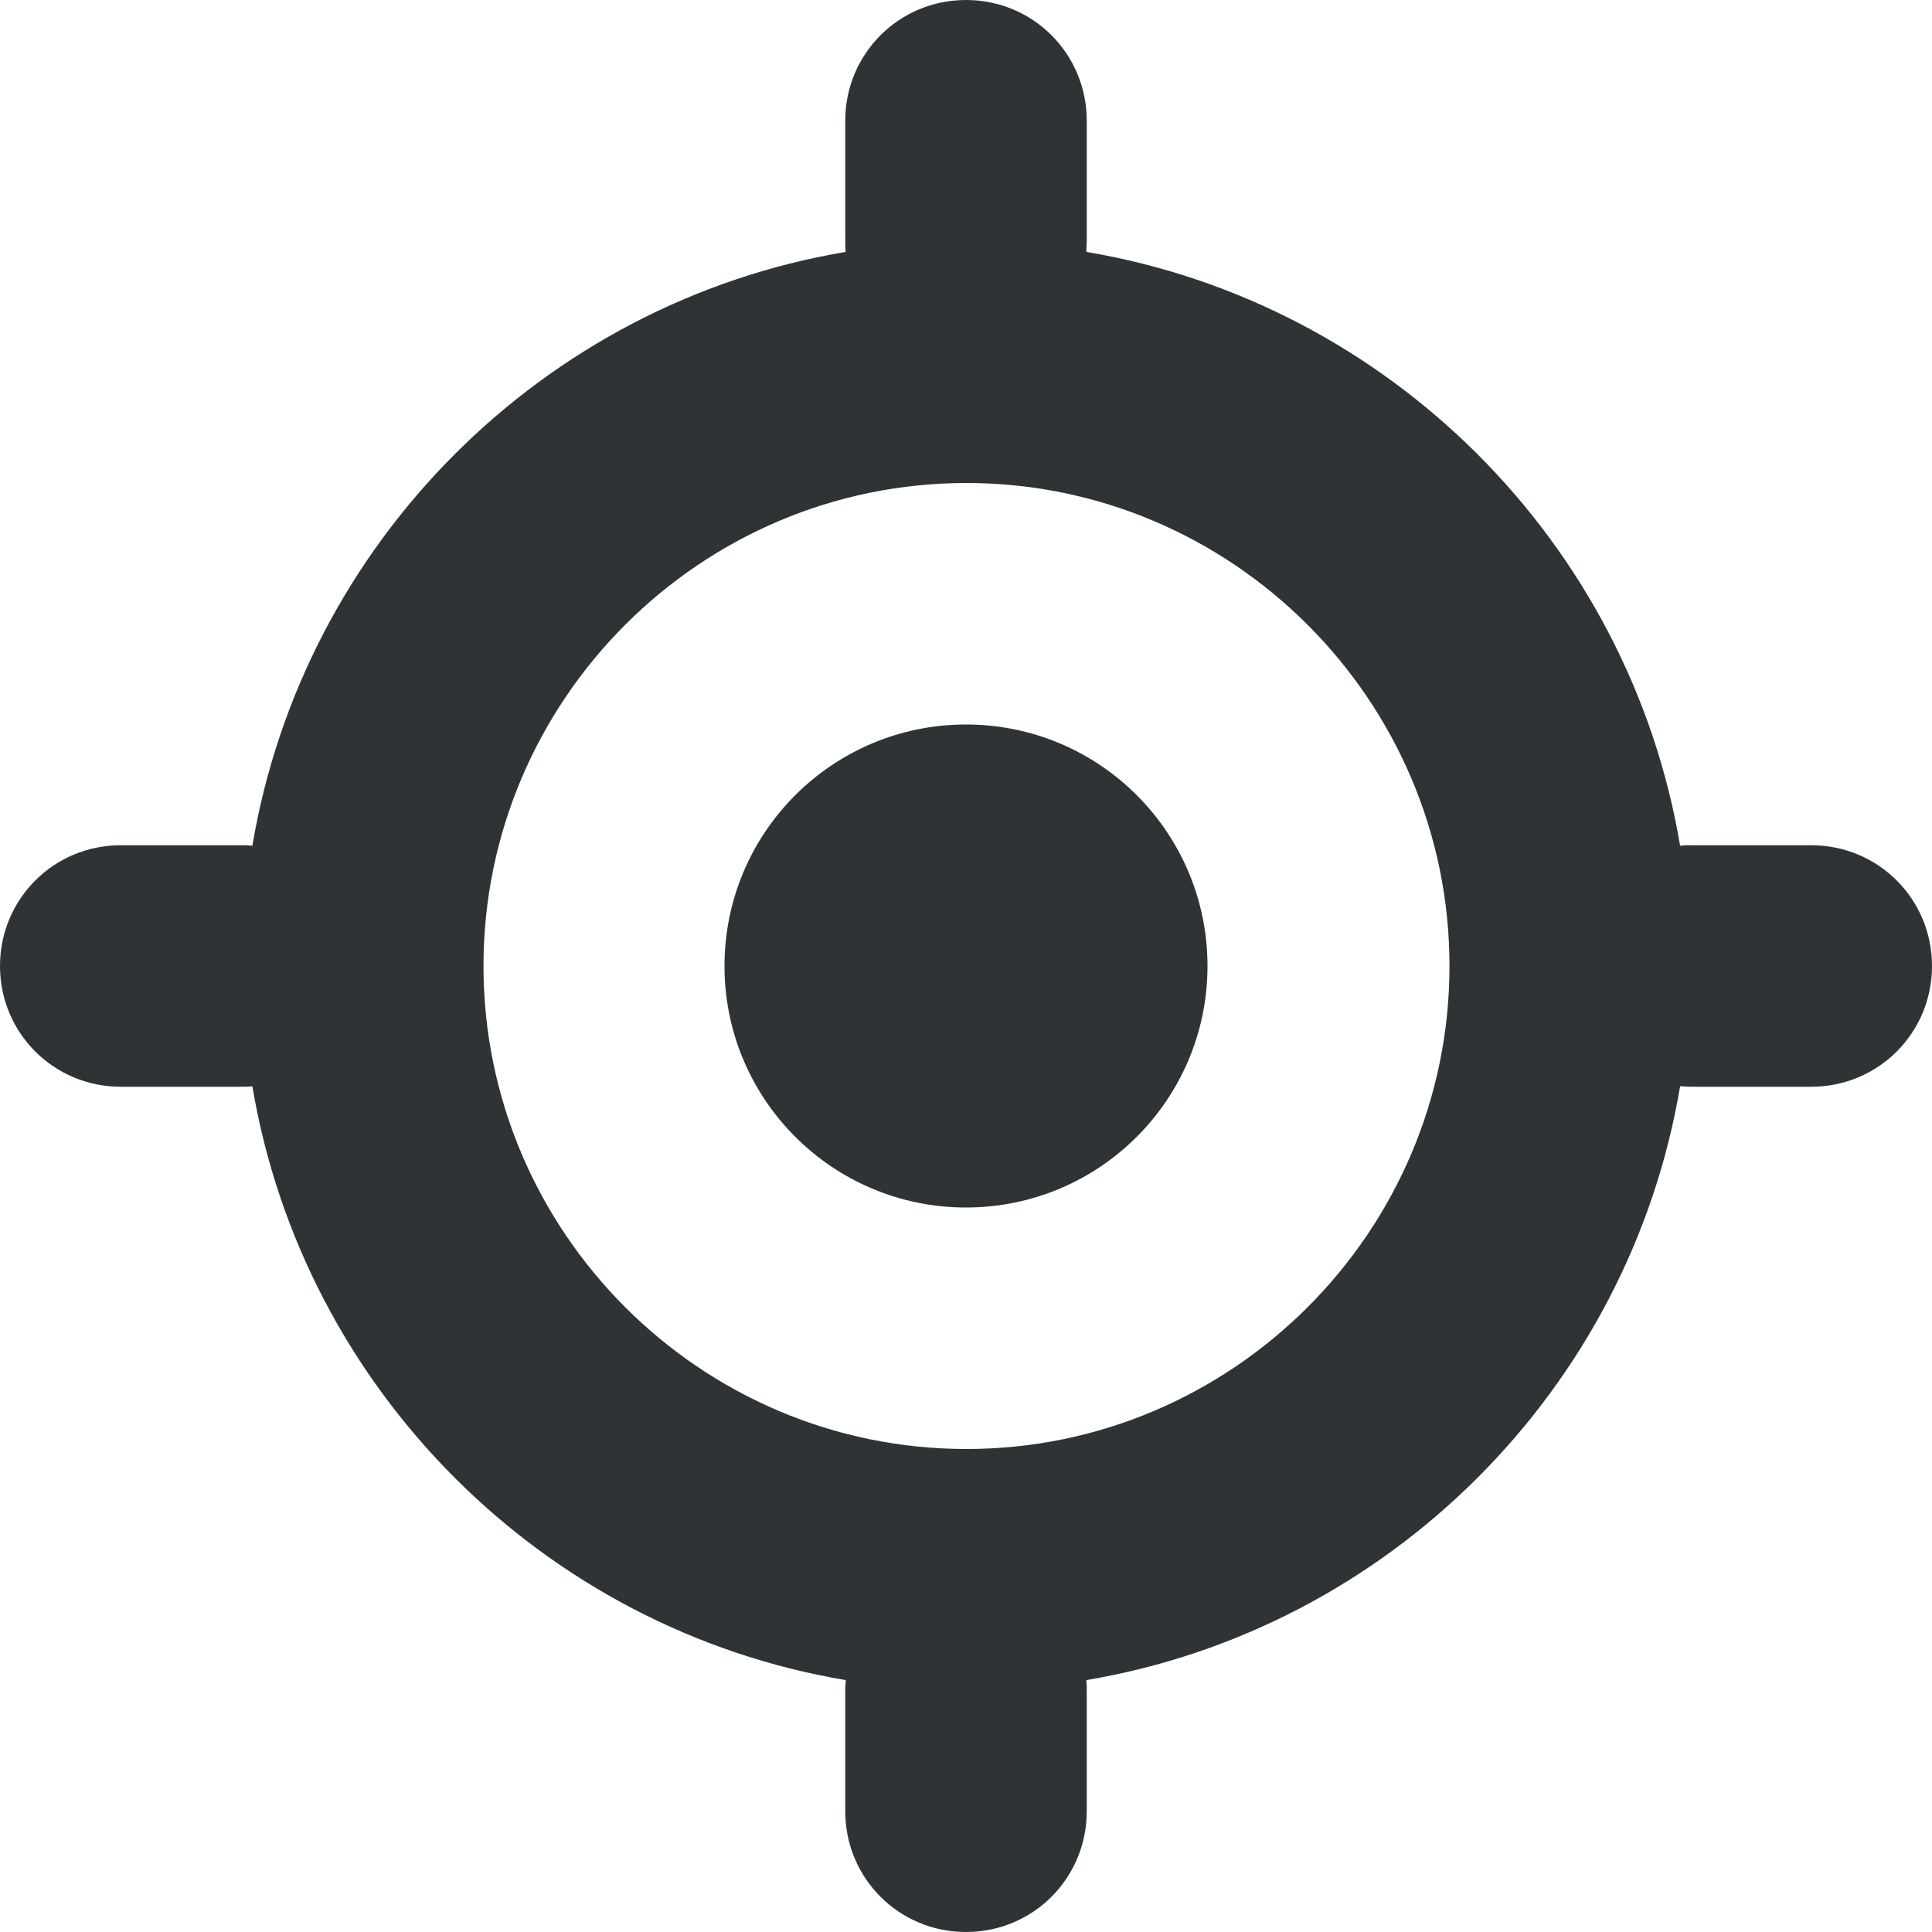
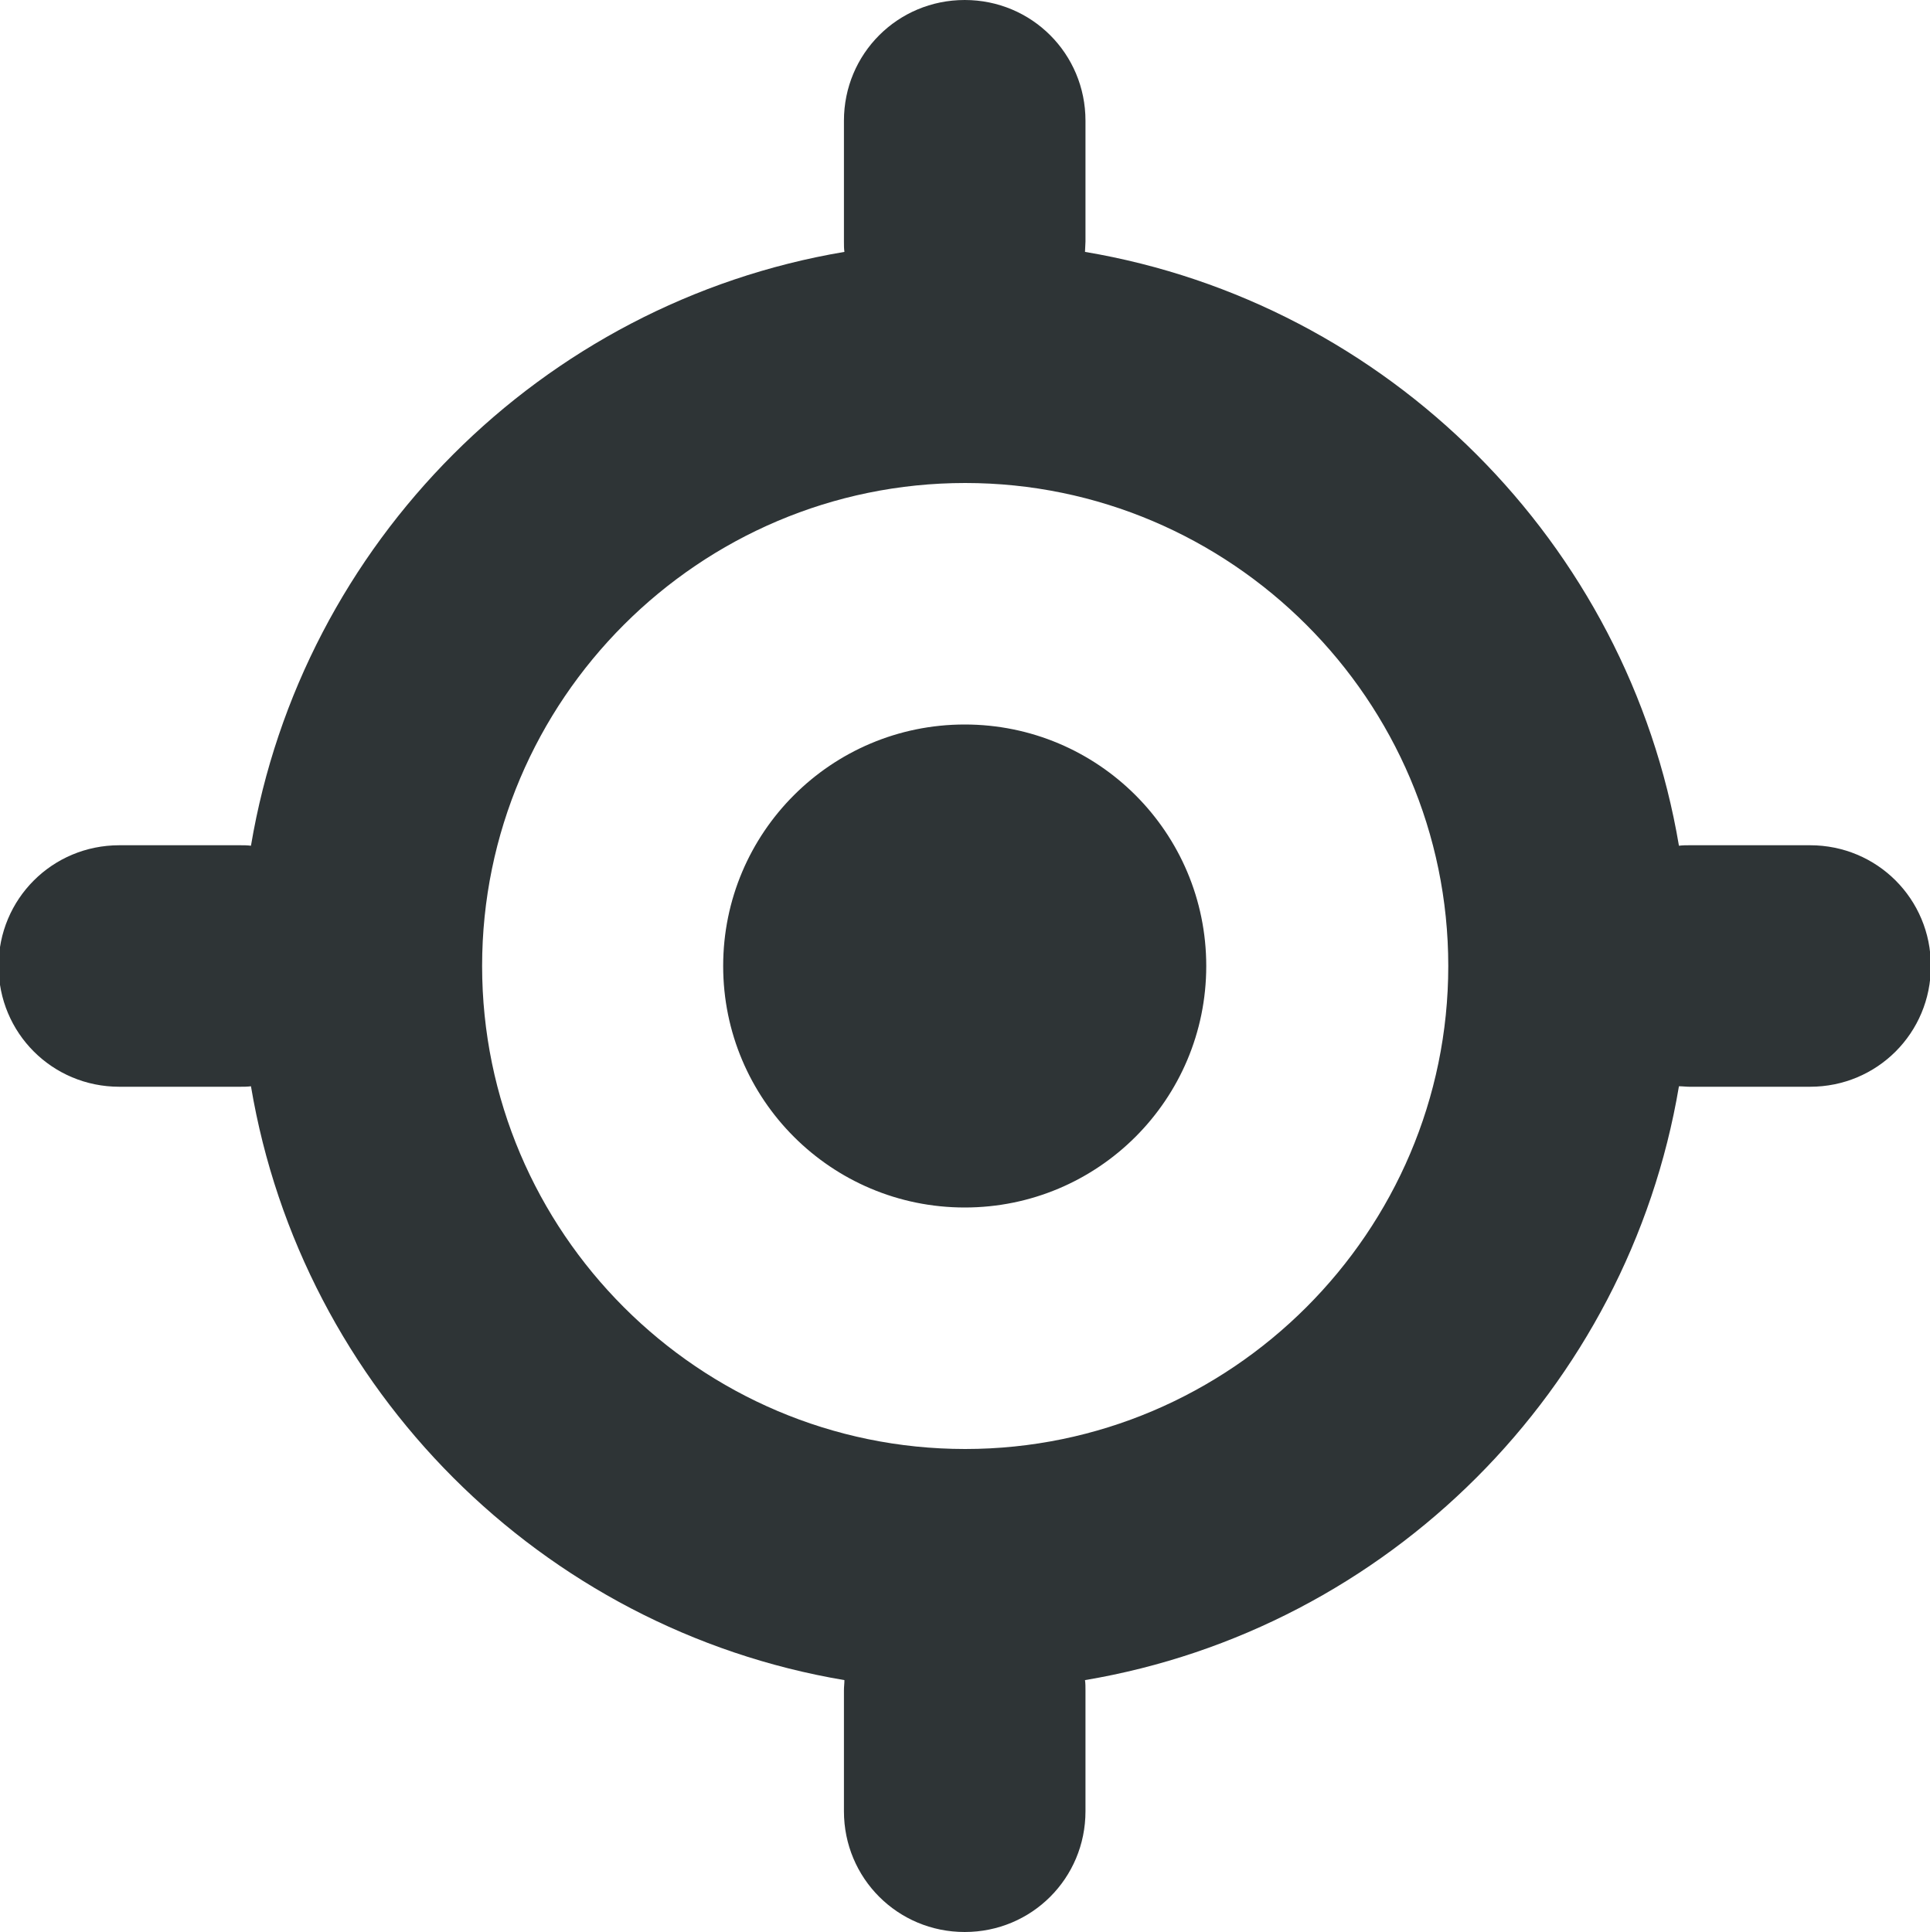
- <svg xmlns="http://www.w3.org/2000/svg" height="16px" viewBox="0 0 16 16" width="16px">
-   <path d="m 8 0 c -0.555 0 -1 0.445 -1 1 v 1 c 0 0.031 0 0.059 0.004 0.086 c -2.508 0.422 -4.492 2.41 -4.914 4.918 c -0.031 -0.004 -0.059 -0.004 -0.09 -0.004 h -1 c -0.555 0 -1 0.445 -1 1 s 0.445 1 1 1 h 1 c 0.031 0 0.059 0 0.09 -0.004 c 0.422 2.508 2.406 4.496 4.914 4.918 c 0 0.027 -0.004 0.055 -0.004 0.086 v 1 c 0 0.555 0.445 1 1 1 s 1 -0.445 1 -1 v -1 c 0 -0.031 0 -0.059 -0.004 -0.086 c 2.508 -0.422 4.496 -2.41 4.918 -4.918 c 0.031 0 0.059 0.004 0.086 0.004 h 1 c 0.555 0 1 -0.445 1 -1 s -0.445 -1 -1 -1 h -1 c -0.027 0 -0.055 0 -0.086 0.004 c -0.422 -2.508 -2.41 -4.496 -4.918 -4.918 c 0 -0.027 0.004 -0.059 0.004 -0.086 v -1 c 0 -0.555 -0.445 -1 -1 -1 z m 0.004 4 c 2.199 0 4 1.797 4 4 s -1.801 4 -4 4 c -2.203 0 -4 -1.797 -4 -4 s 1.797 -4 4 -4 z m -0.004 2 c -1.105 0 -2 0.895 -2 2 s 0.895 2 2 2 s 2 -0.895 2 -2 s -0.895 -2 -2 -2 z m 0 0" fill="#2e3436" />
+ <svg xmlns="http://www.w3.org/2000/svg" height="16px" viewBox="0 0 15.977 16" width="15.977px">
+   <path d="m 7.988 0 c -0.555 0 -1 0.445 -1 1 v 1 c 0 0.031 0 0.059 0.004 0.086 c -2.508 0.422 -4.492 2.41 -4.914 4.918 c -0.031 -0.004 -0.059 -0.004 -0.09 -0.004 h -1 c -0.555 0 -1 0.445 -1 1 s 0.445 1 1 1 h 1 c 0.031 0 0.059 0 0.09 -0.004 c 0.422 2.508 2.406 4.496 4.914 4.918 c 0 0.027 -0.004 0.055 -0.004 0.086 v 1 c 0 0.555 0.445 1 1 1 c 0.555 0 1 -0.445 1 -1 v -1 c 0 -0.031 0 -0.059 -0.004 -0.086 c 2.508 -0.422 4.496 -2.41 4.918 -4.918 c 0.031 0 0.059 0.004 0.086 0.004 h 1 c 0.555 0 1 -0.445 1 -1 s -0.445 -1 -1 -1 h -1 c -0.027 0 -0.055 0 -0.086 0.004 c -0.422 -2.508 -2.41 -4.496 -4.918 -4.918 c 0 -0.027 0.004 -0.059 0.004 -0.086 v -1 c 0 -0.555 -0.445 -1 -1 -1 z m 0.004 4 c 2.199 0 4 1.797 4 4 s -1.801 4 -4 4 c -2.203 0 -4 -1.797 -4 -4 s 1.797 -4 4 -4 z m -0.004 2 c -1.105 0 -2 0.895 -2 2 s 0.895 2 2 2 s 2 -0.895 2 -2 s -0.895 -2 -2 -2 z m 0 0" fill="#2e3436" />
</svg>
